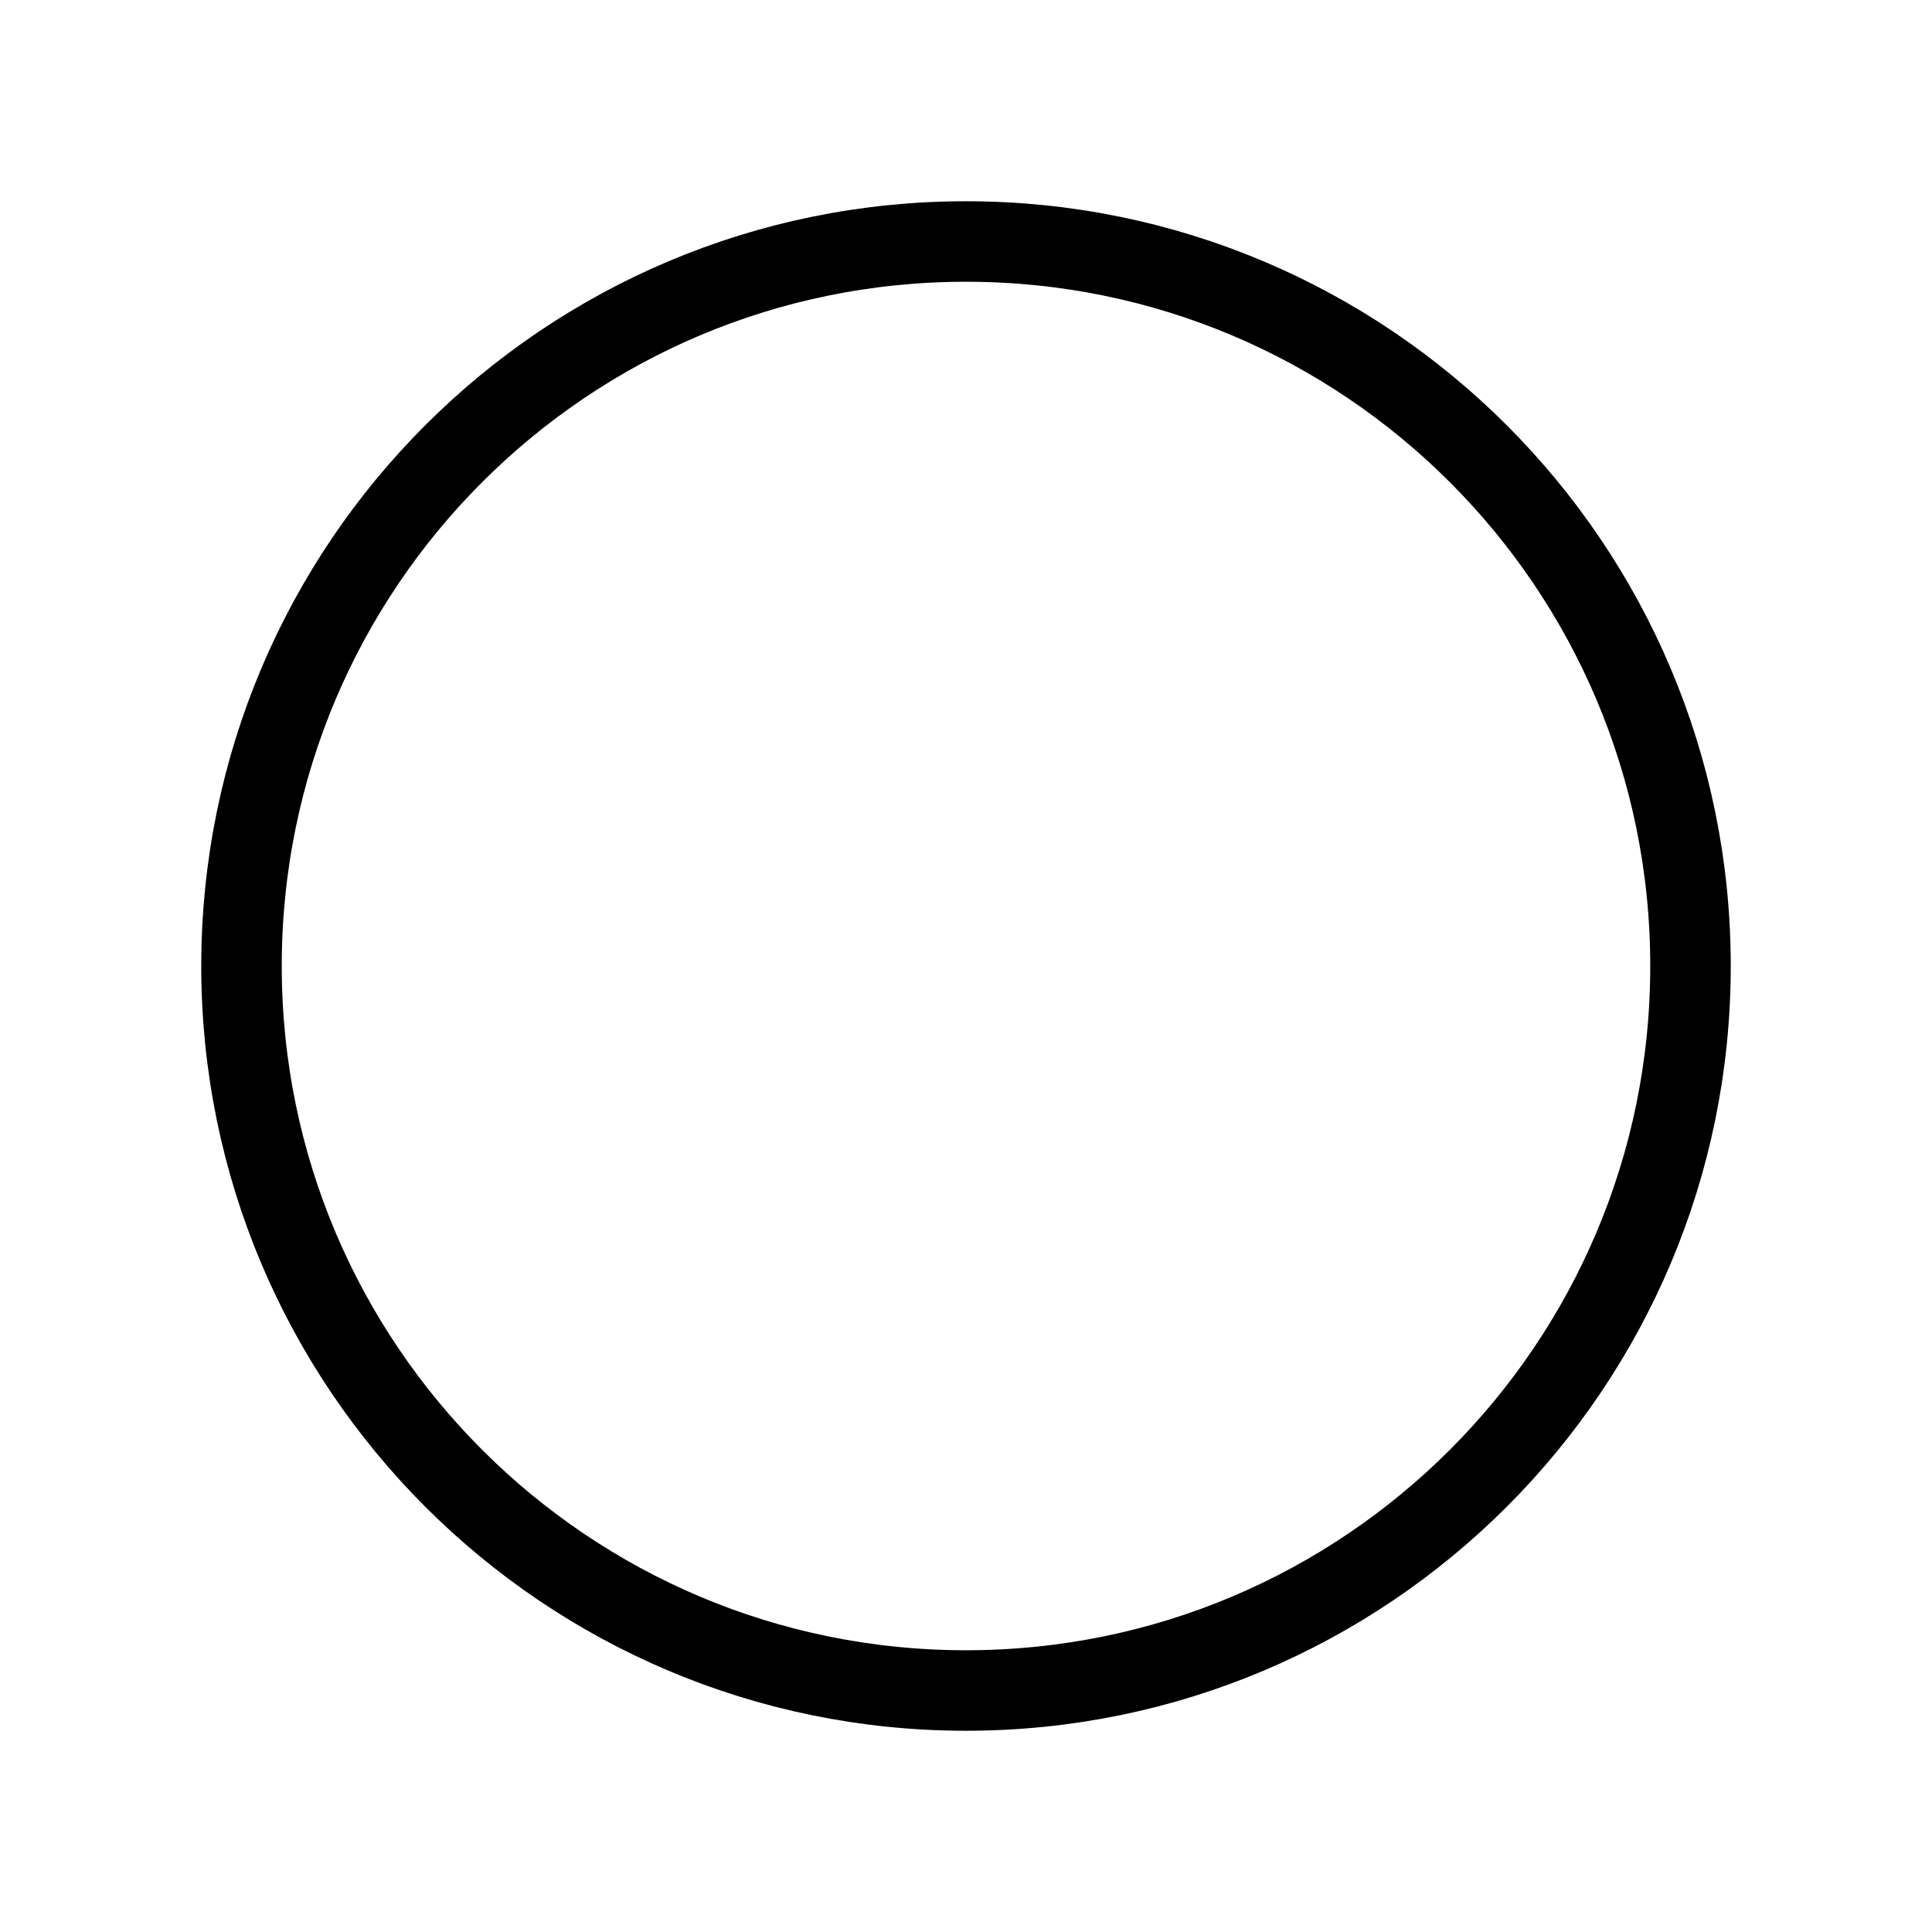
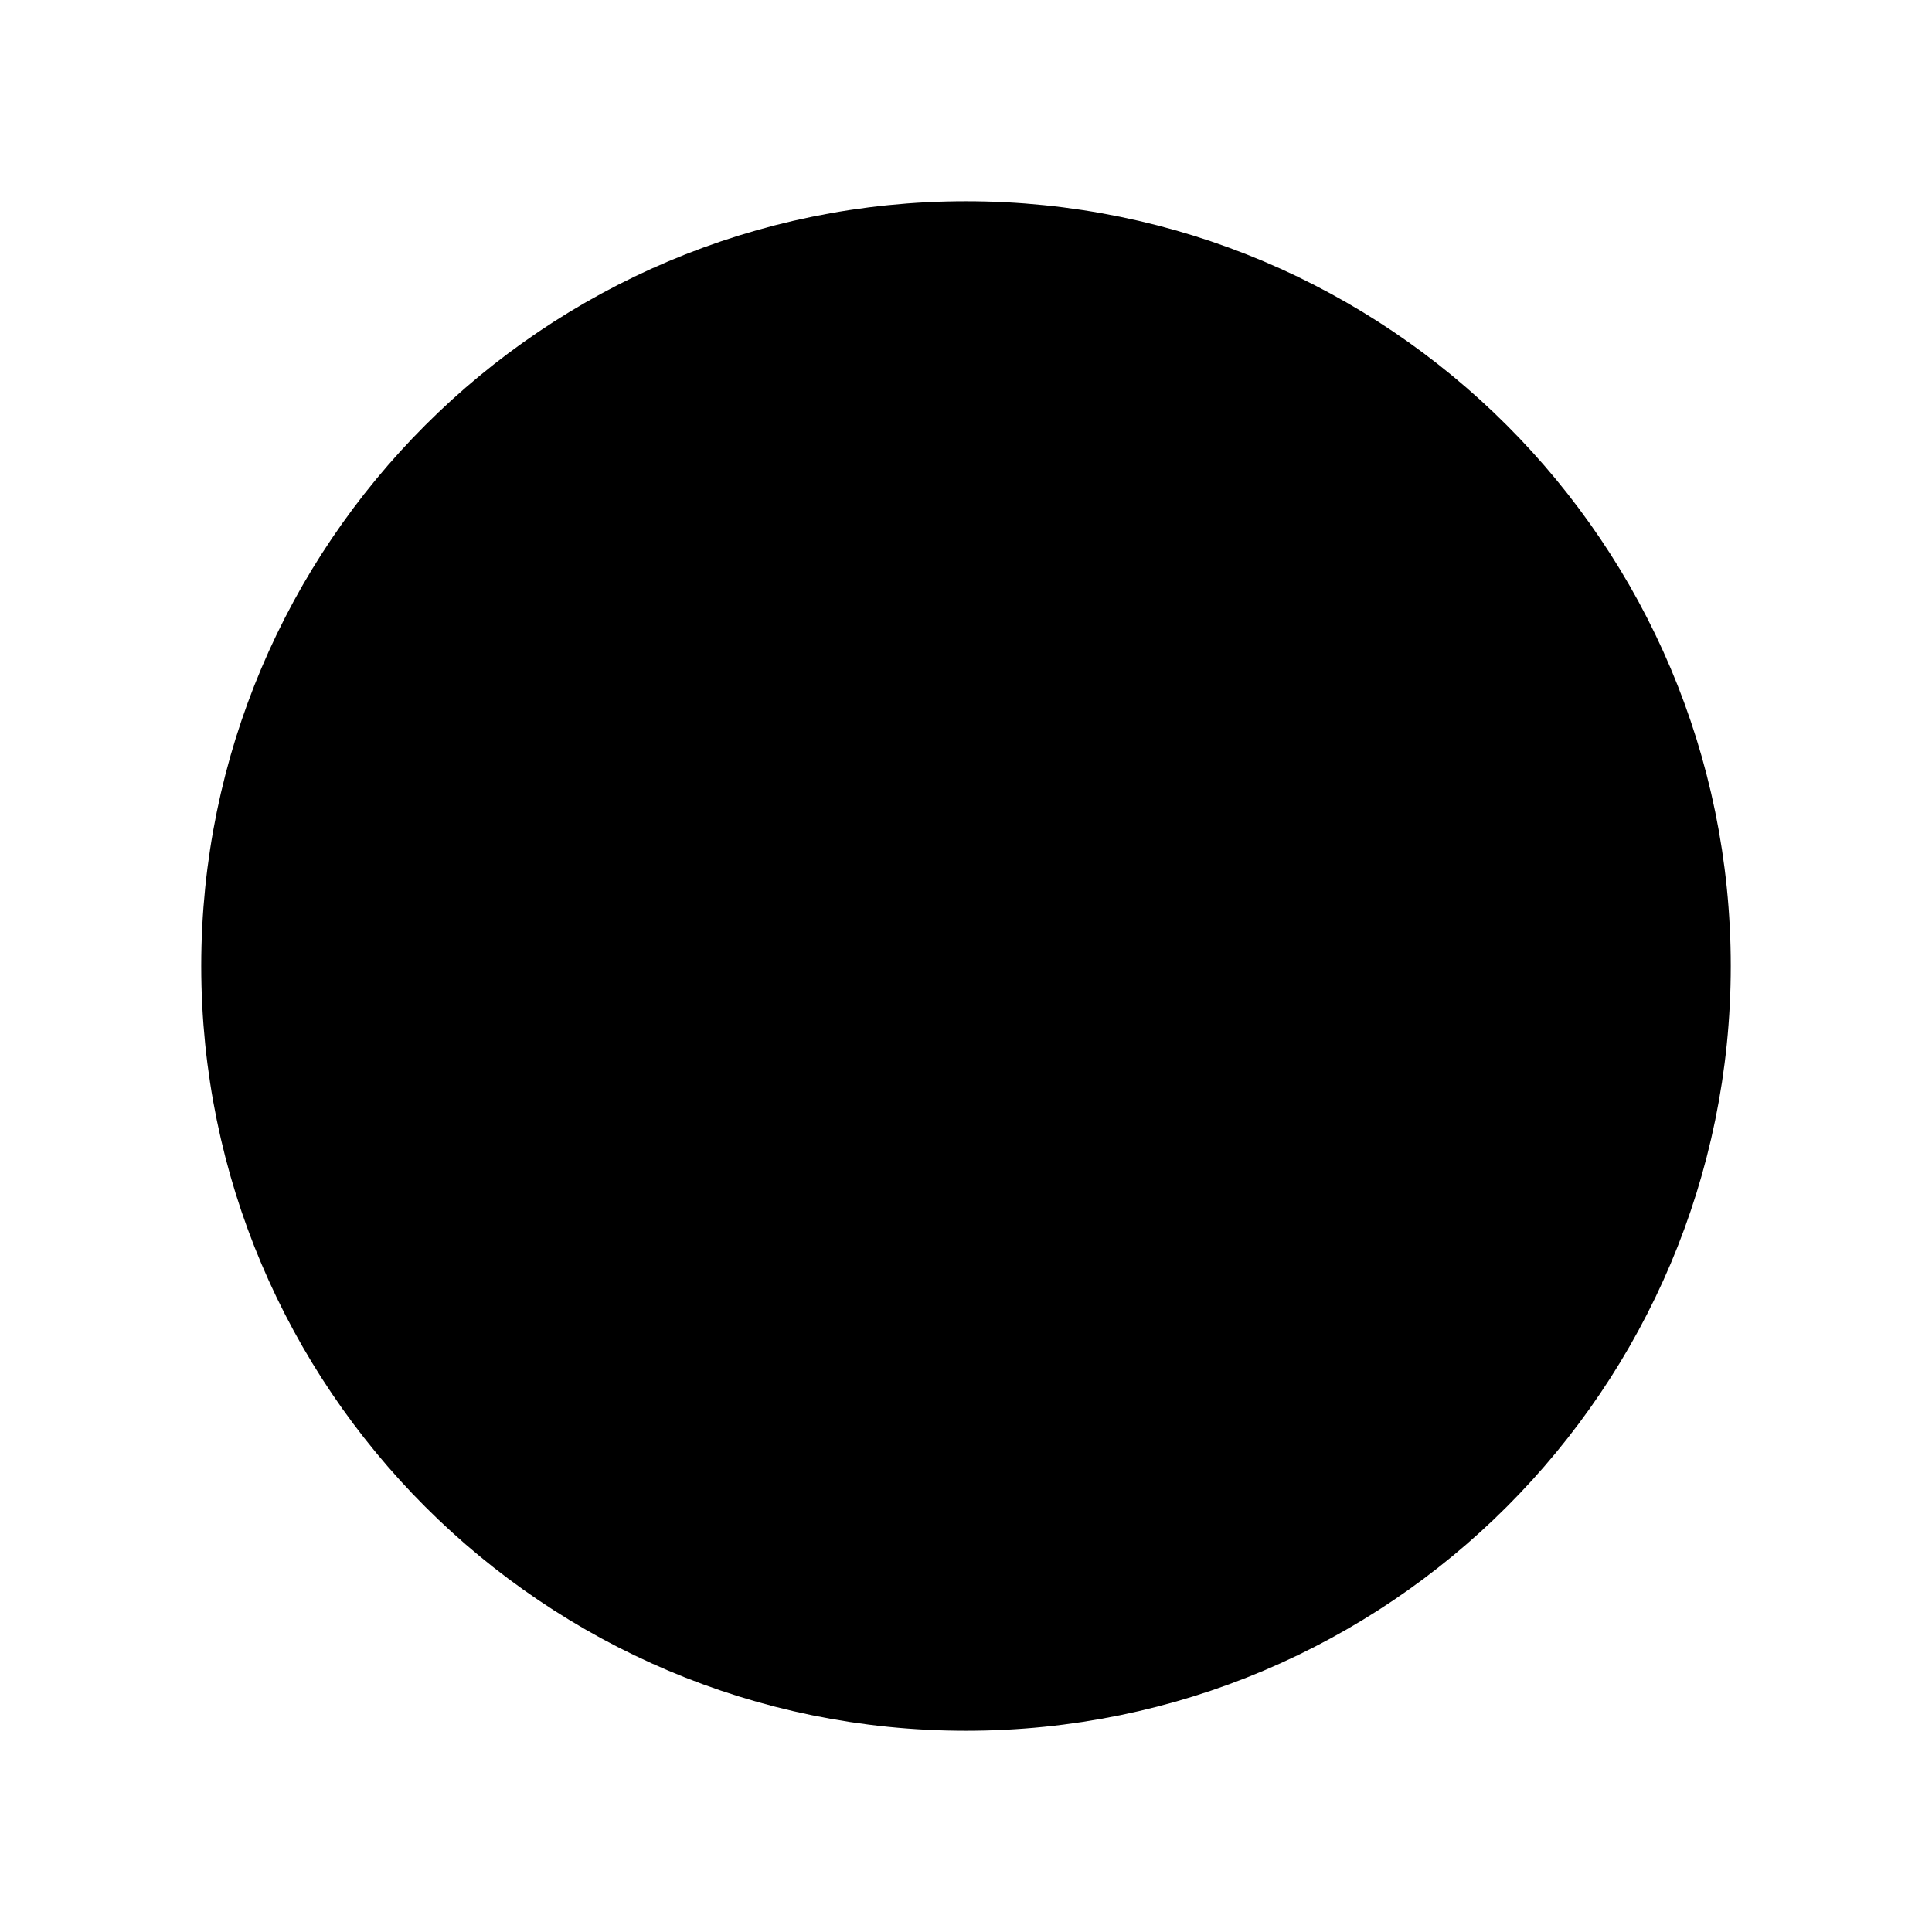
<svg xmlns="http://www.w3.org/2000/svg" width="32" height="32" viewBox="0 0 24 24">
-   <path fill="none" stroke="currentColor" stroke-linecap="round" stroke-linejoin="round" stroke-width="1" d="M3 12a9 9 0 1 0 18 0a9 9 0 1 0-18 0" />
+   <path stroke="currentColor" stroke-linecap="round" stroke-linejoin="round" stroke-width="1" d="M3 12a9 9 0 1 0 18 0a9 9 0 1 0-18 0" />
</svg>
